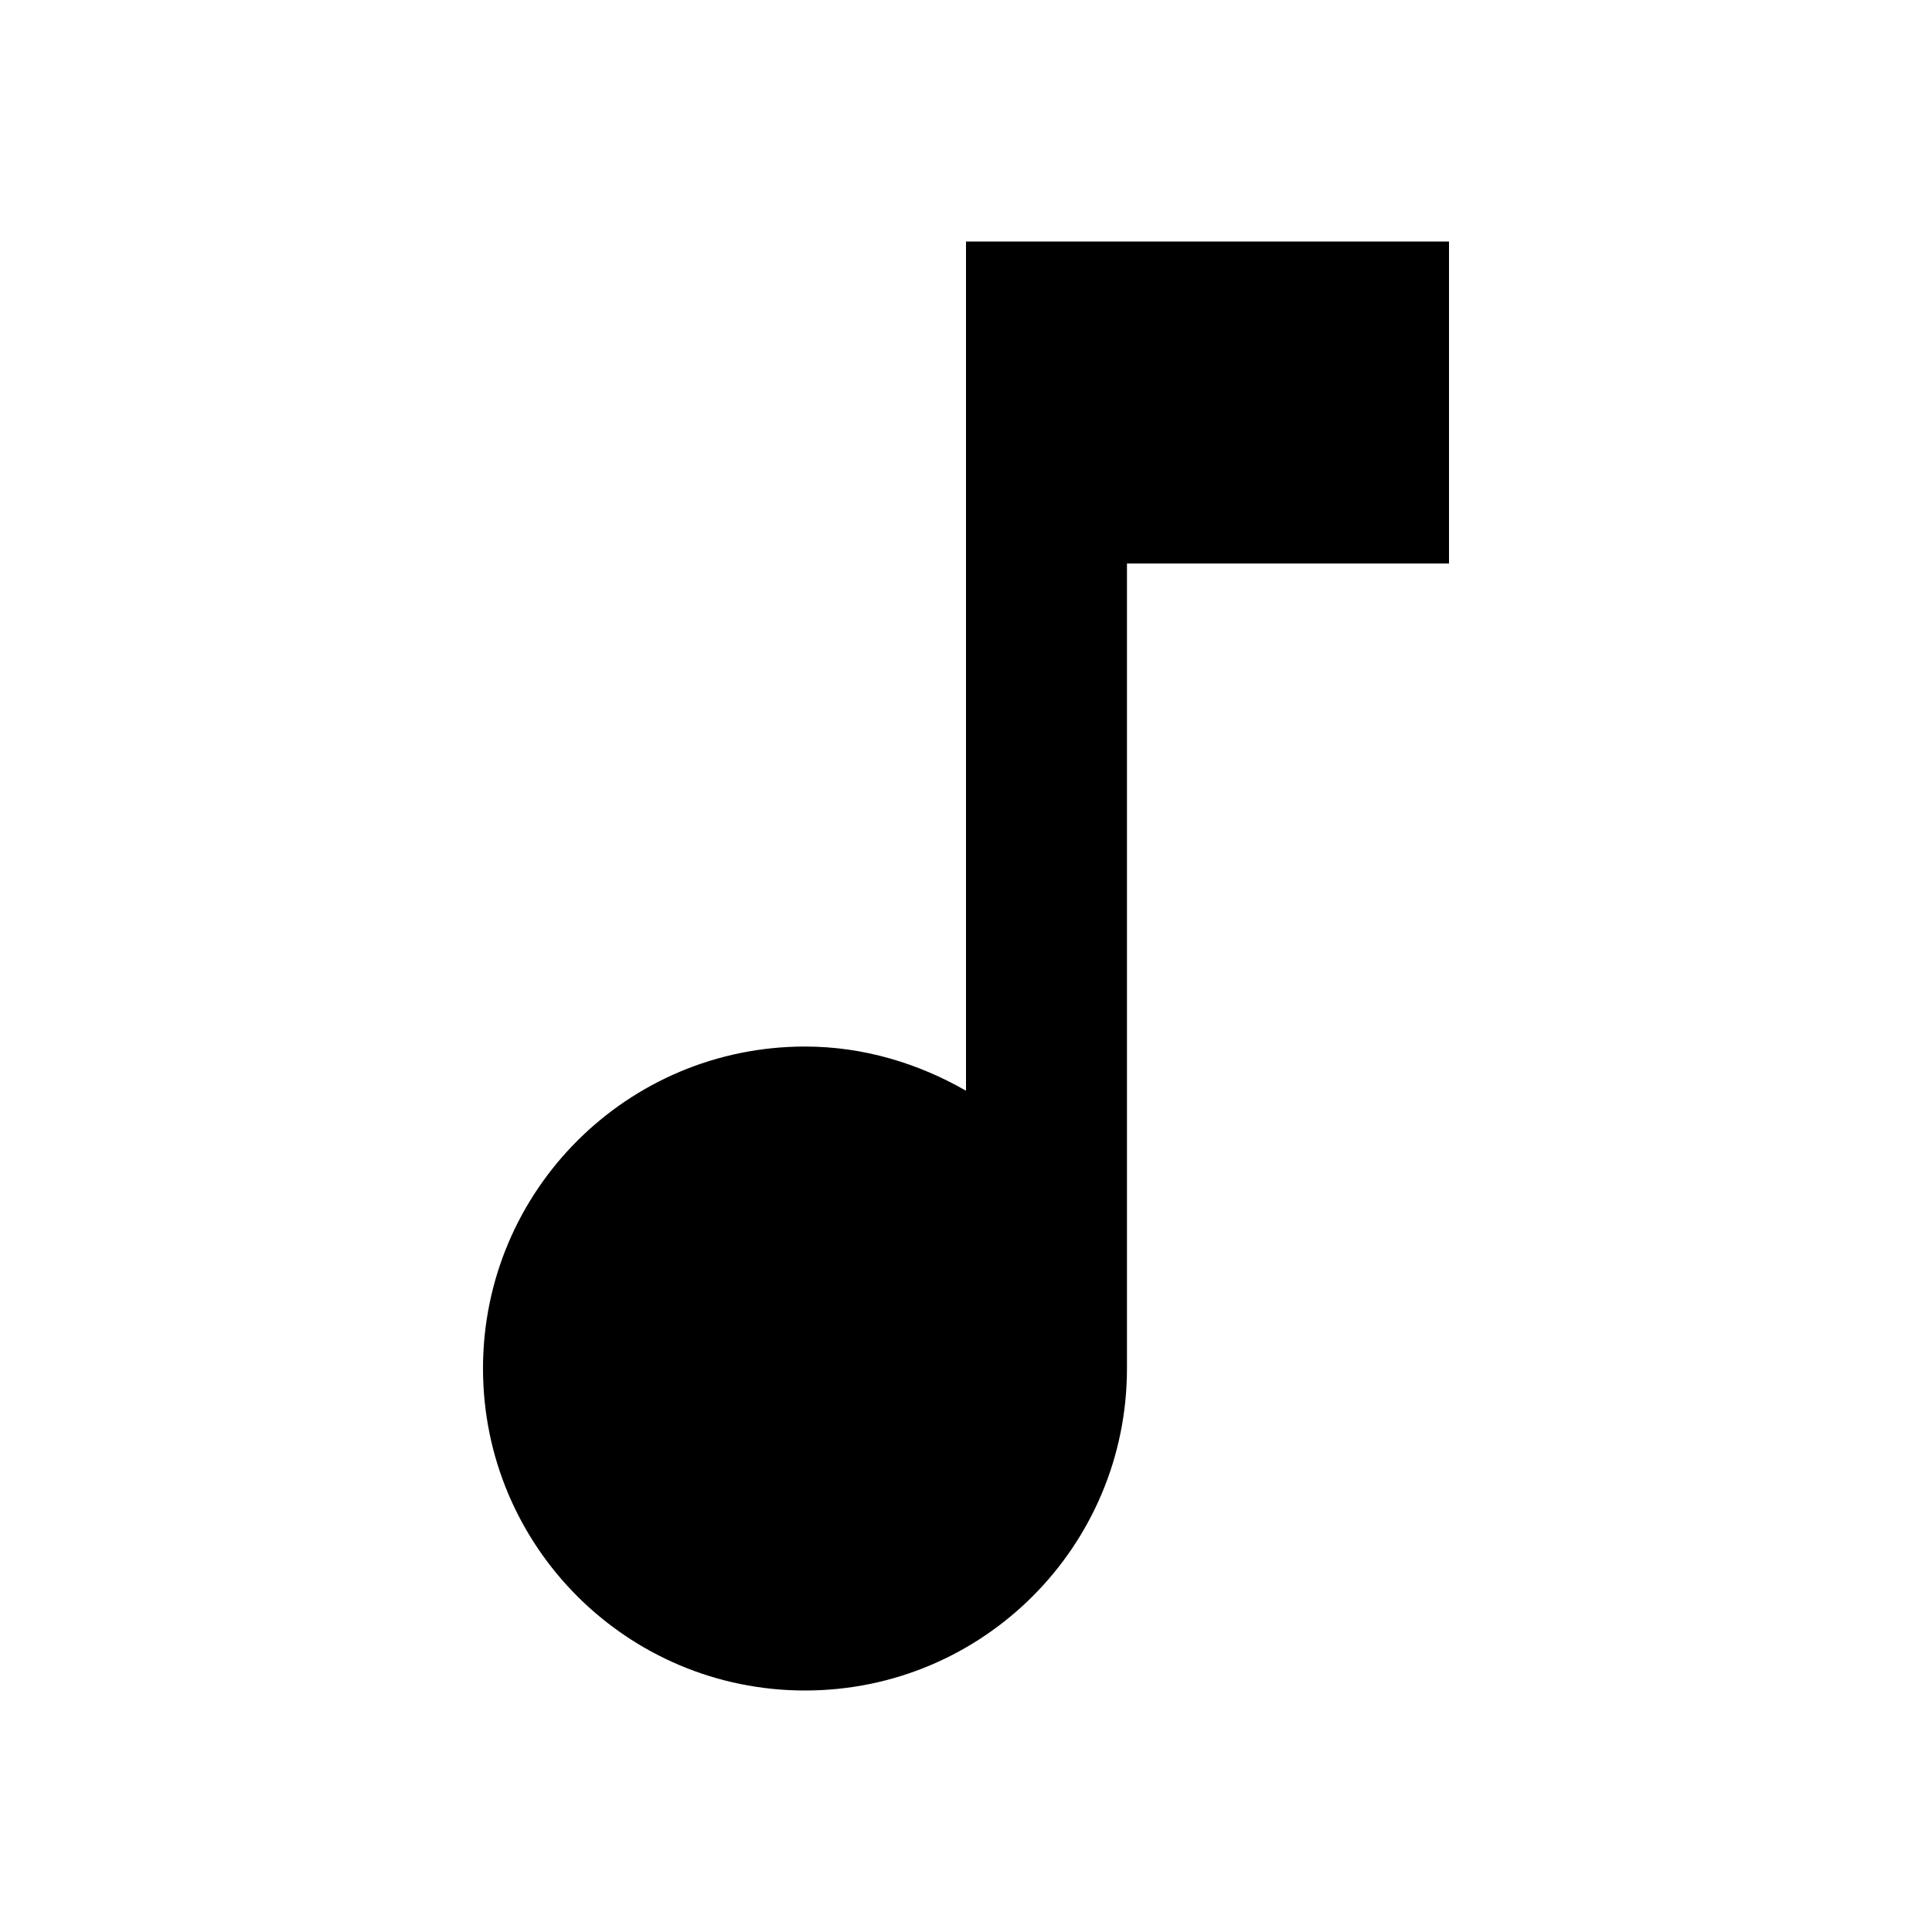
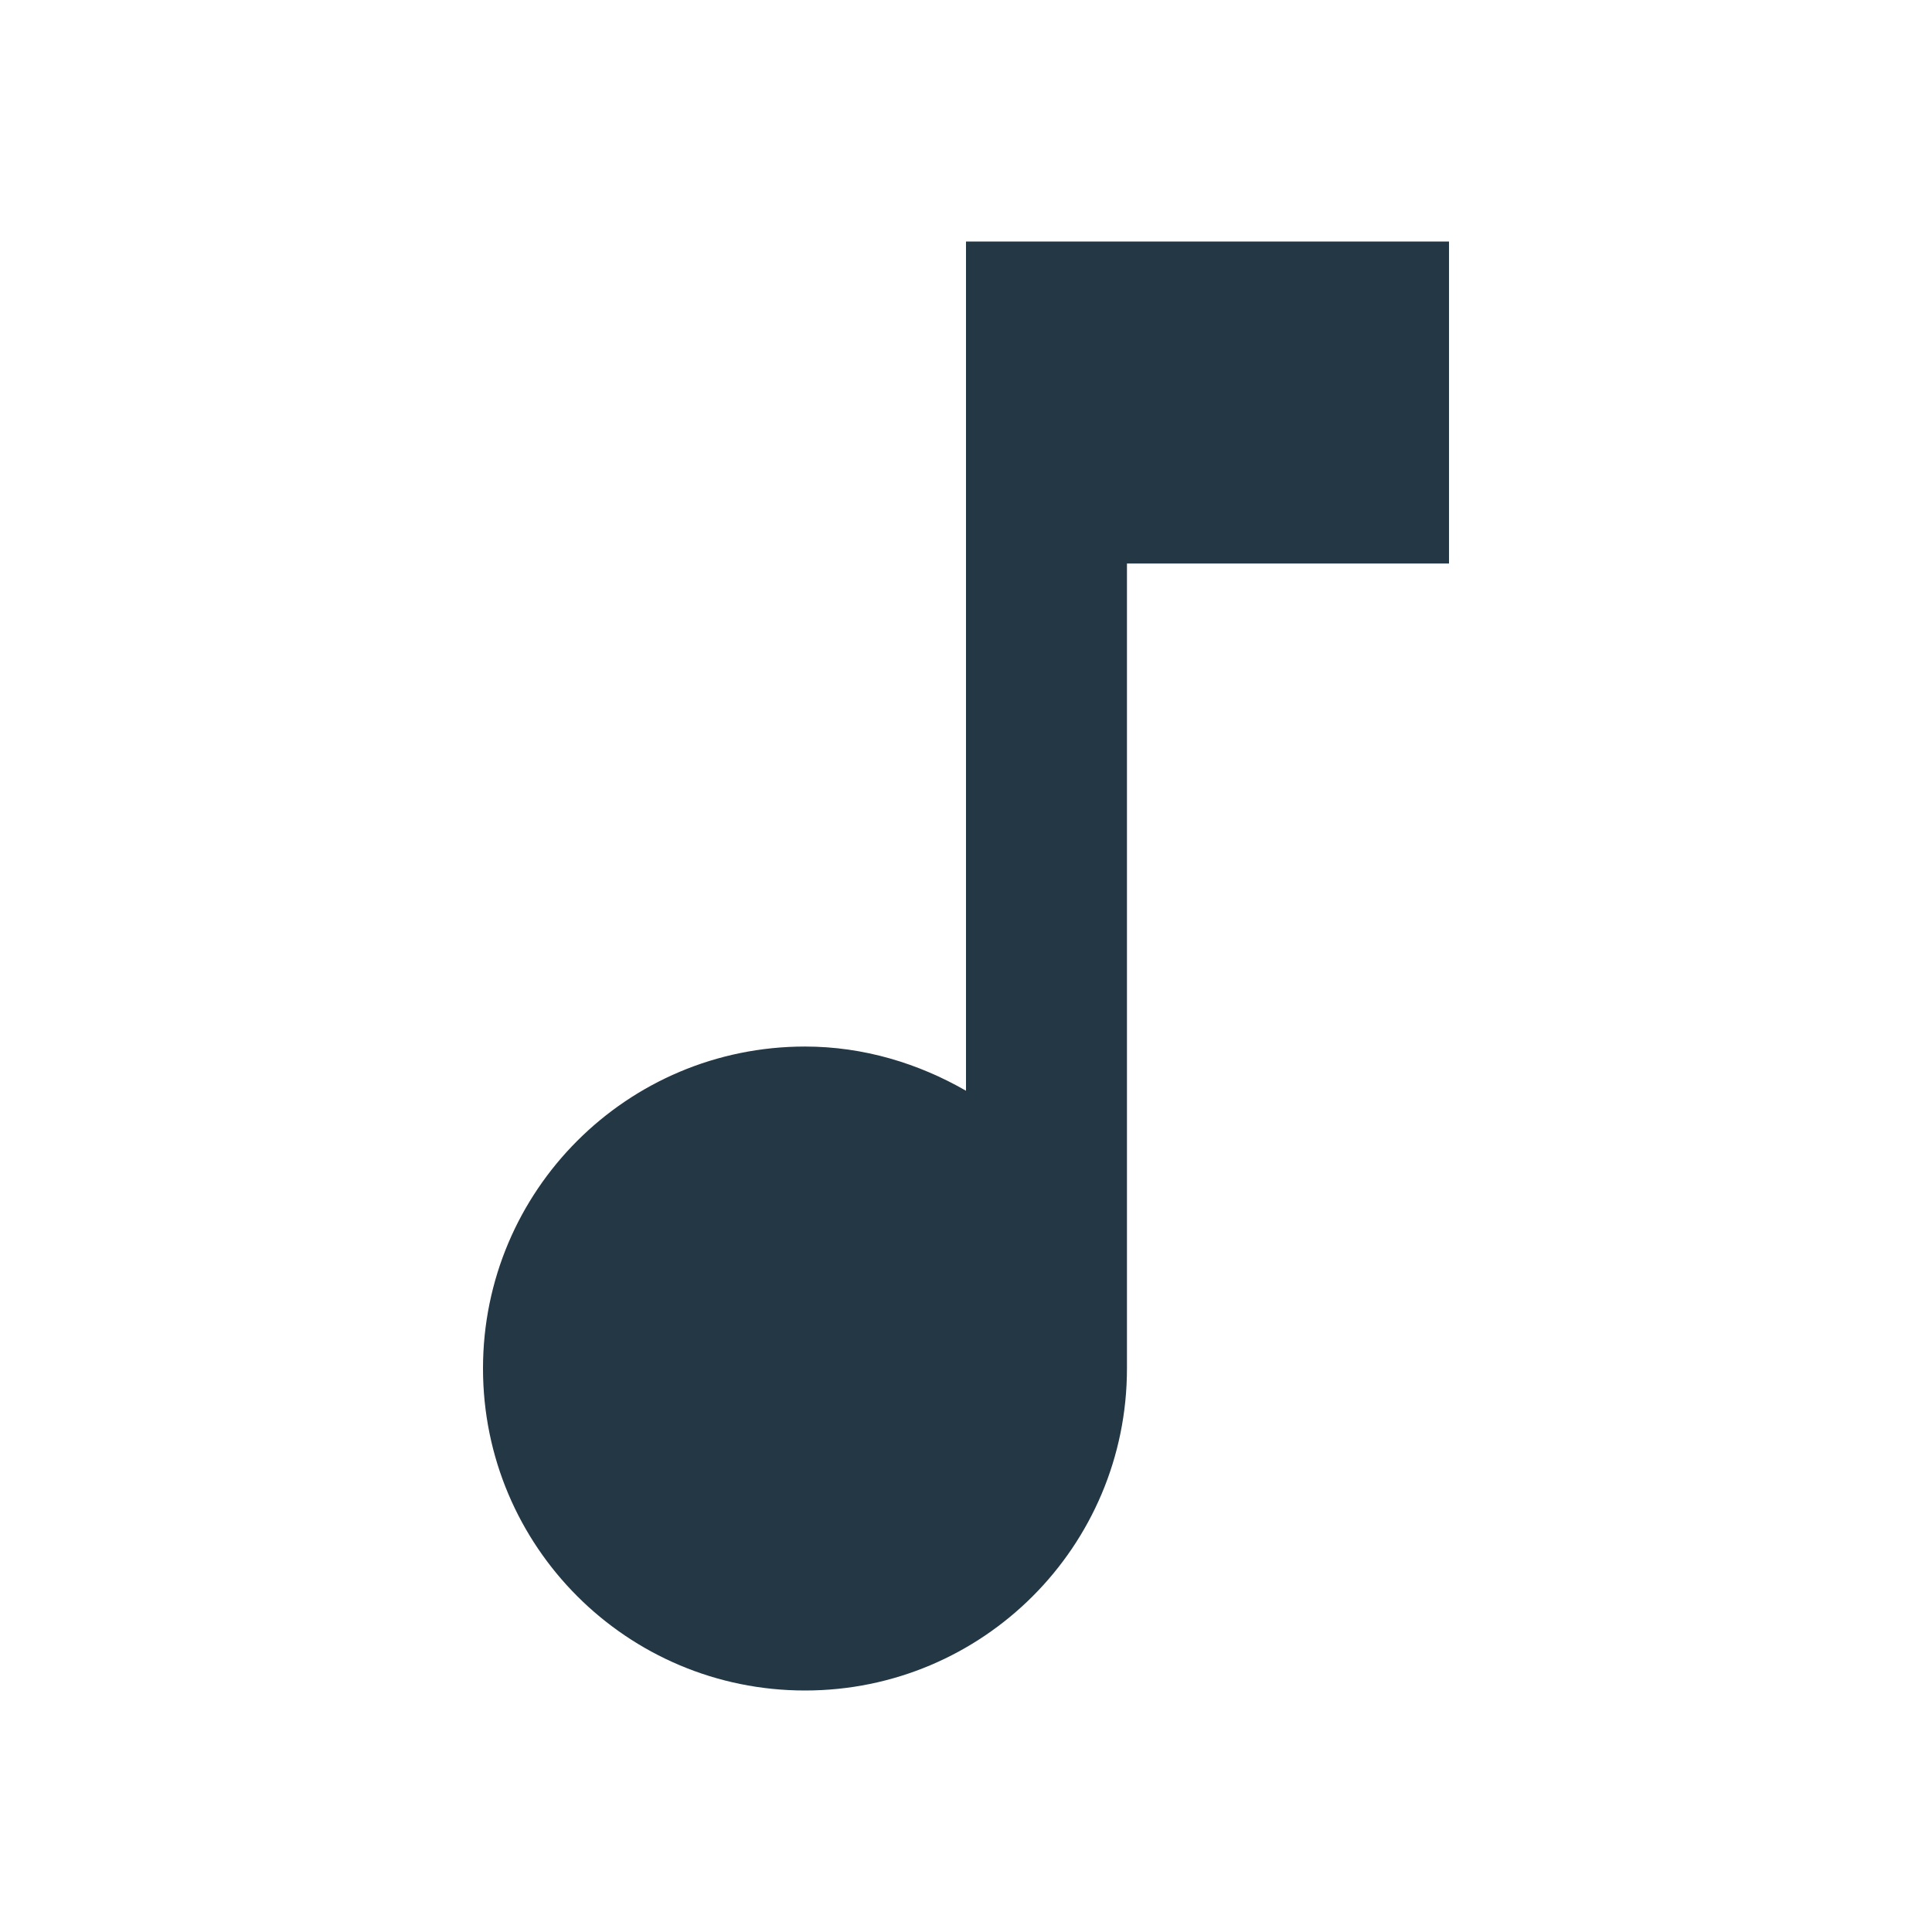
- <svg xmlns="http://www.w3.org/2000/svg" fill="currentColor" width="16px" height="16px" viewBox="0 0 16 16" version="1.1">
-   <path d="M0 0h24v24H0z" fill="none" />
-   <path d="M8,2 L8,9.033 C7.607,8.807 7.153,8.667 6.667,8.667 C5.193,8.667 4,9.86 4,11.333 C4,12.807 5.193,14 6.667,14 C8.14,14 9.333,12.807 9.333,11.333 L9.333,4.667 L12,4.667 L12,2 L8,2 Z" id="Icons/Image/ic_music_note_24px" />
+ <svg xmlns="http://www.w3.org/2000/svg" width="16px" height="16px" viewBox="0 0 16 16" version="1.1">
+   <g id="Icons/Image/musnote" stroke="none" stroke-width="1" fill="none" fill-rule="evenodd">
+     <rect id="Spacer" x="0" y="0" width="16" height="16" />
+     <path d="M8,2 L8,9.033 C7.607,8.807 7.153,8.667 6.667,8.667 C5.193,8.667 4,9.86 4,11.333 C4,12.807 5.193,14 6.667,14 C8.14,14 9.333,12.807 9.333,11.333 L9.333,4.667 L12,4.667 L12,2 L8,2 Z" id="Icons/Image/ic_music_note_24px" fill="#233745" fill-rule="nonzero" />
+   </g>
</svg>
